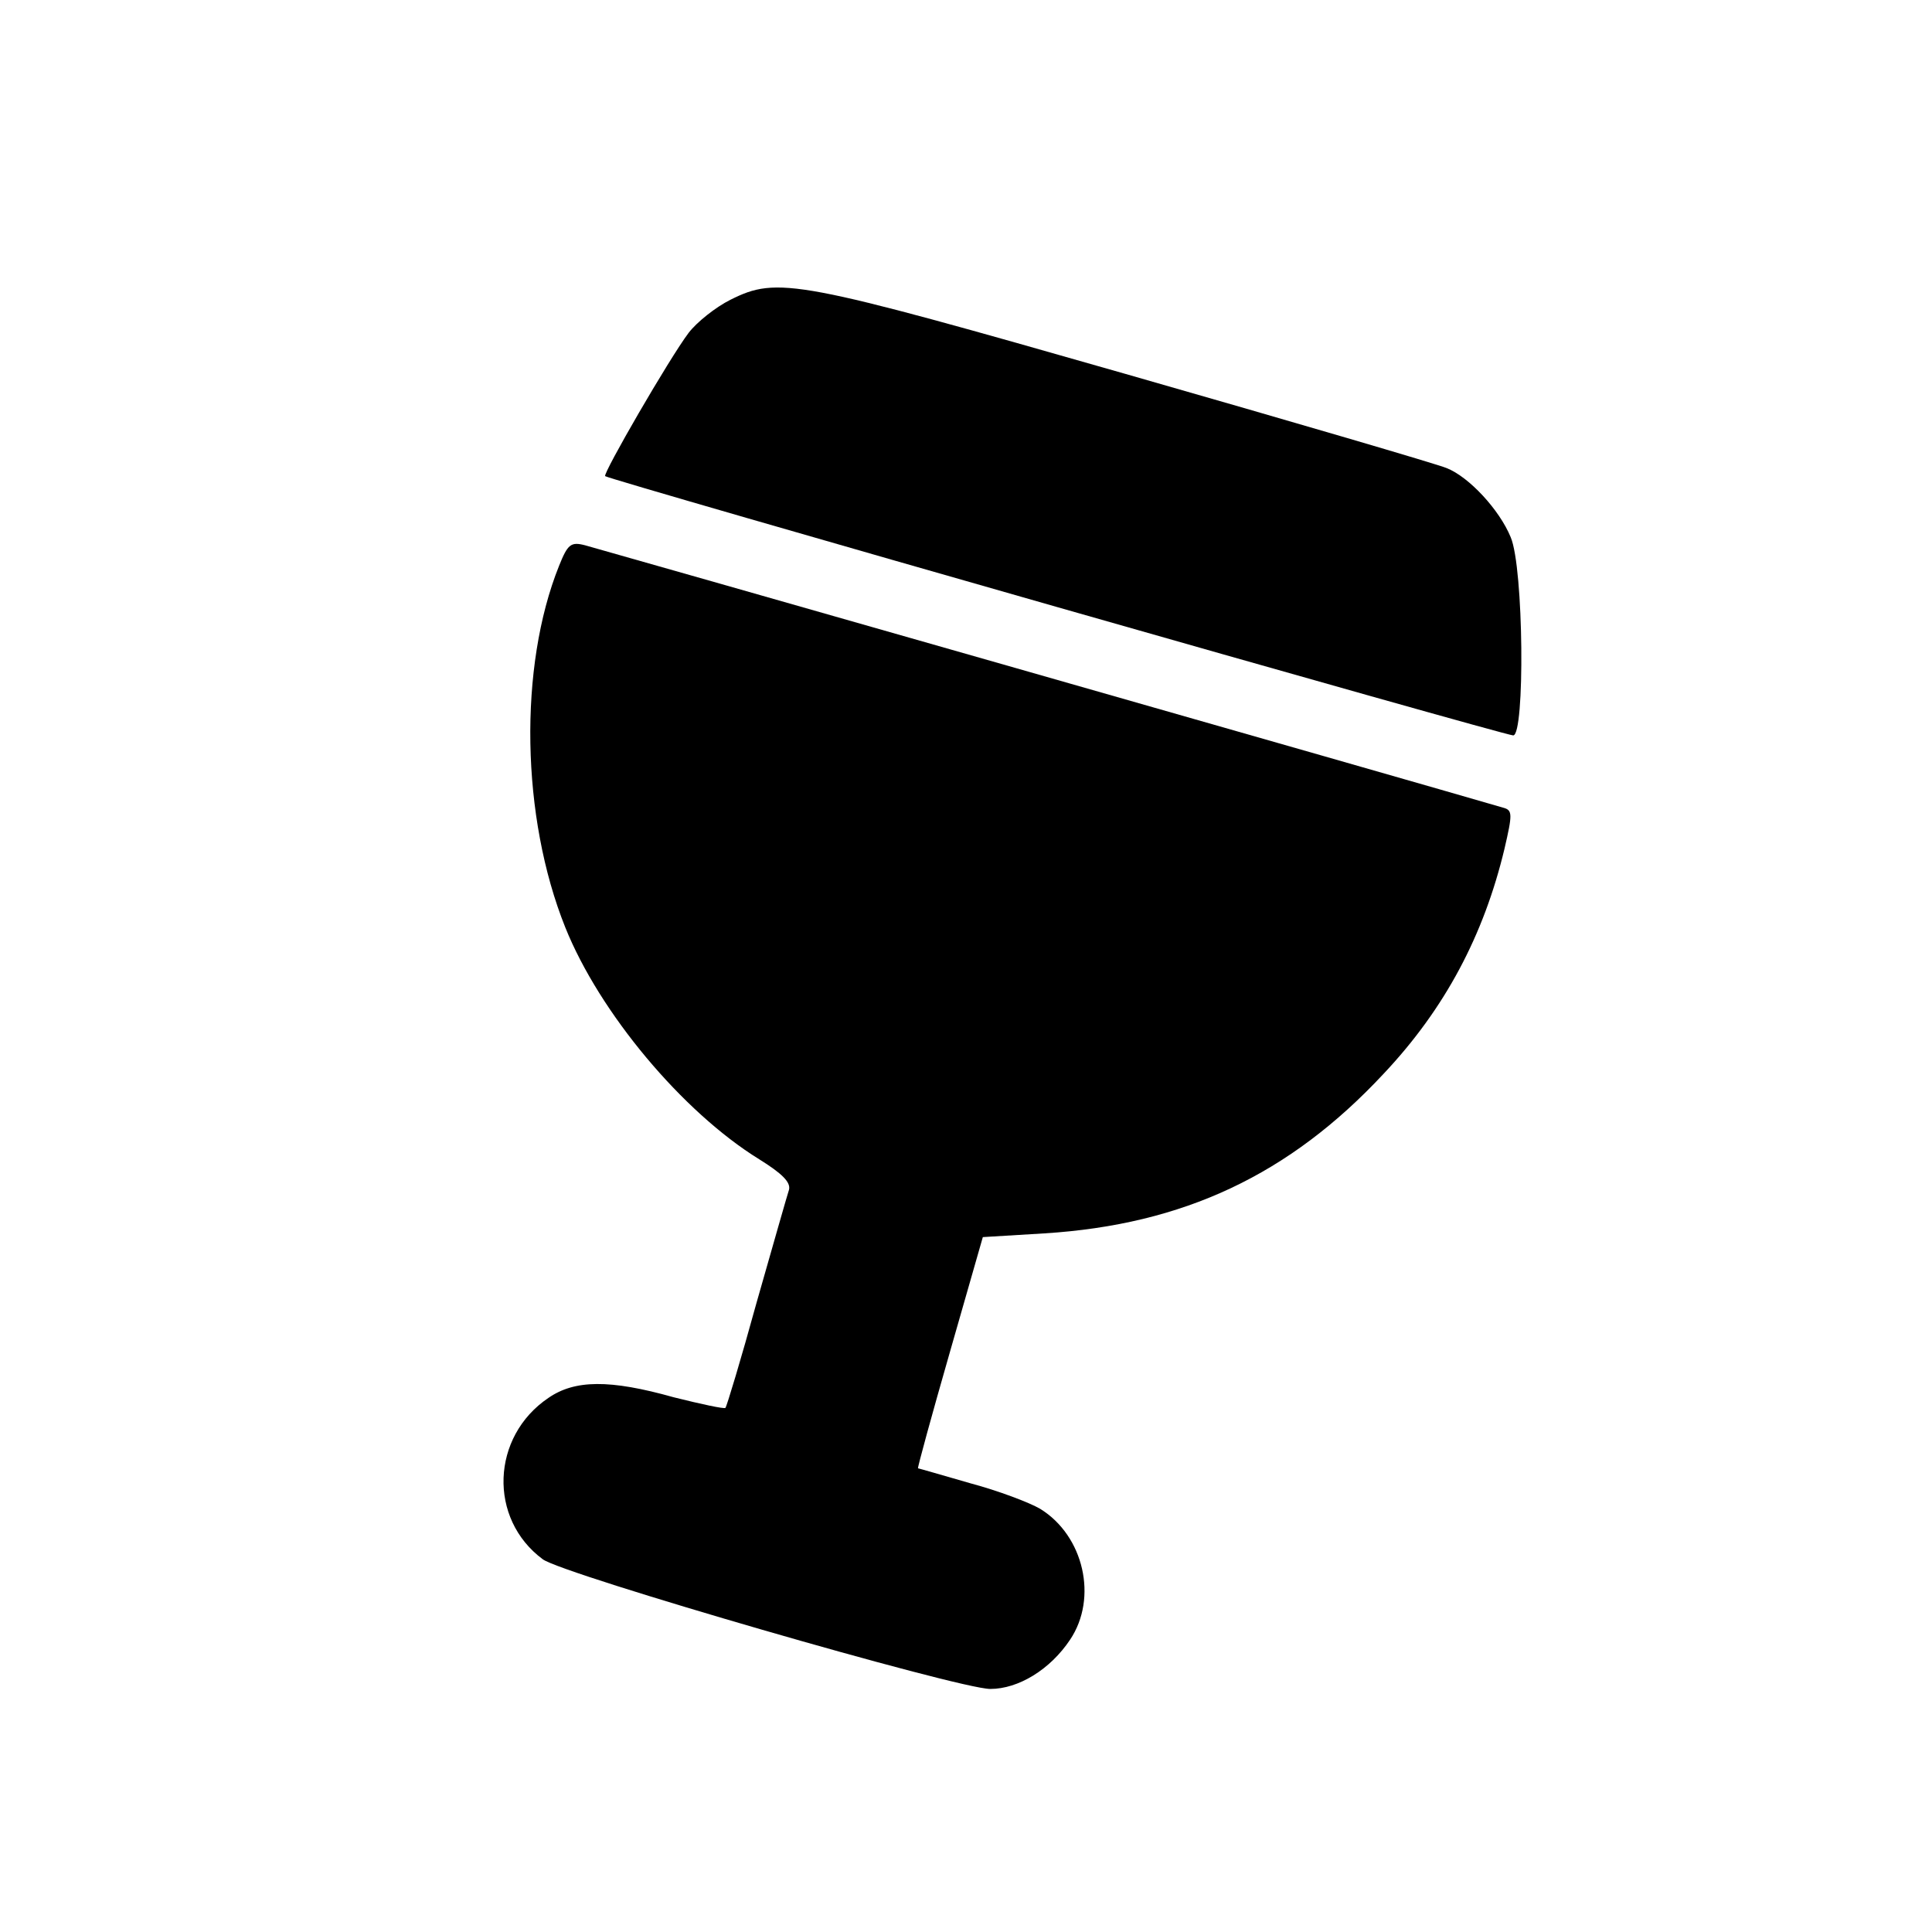
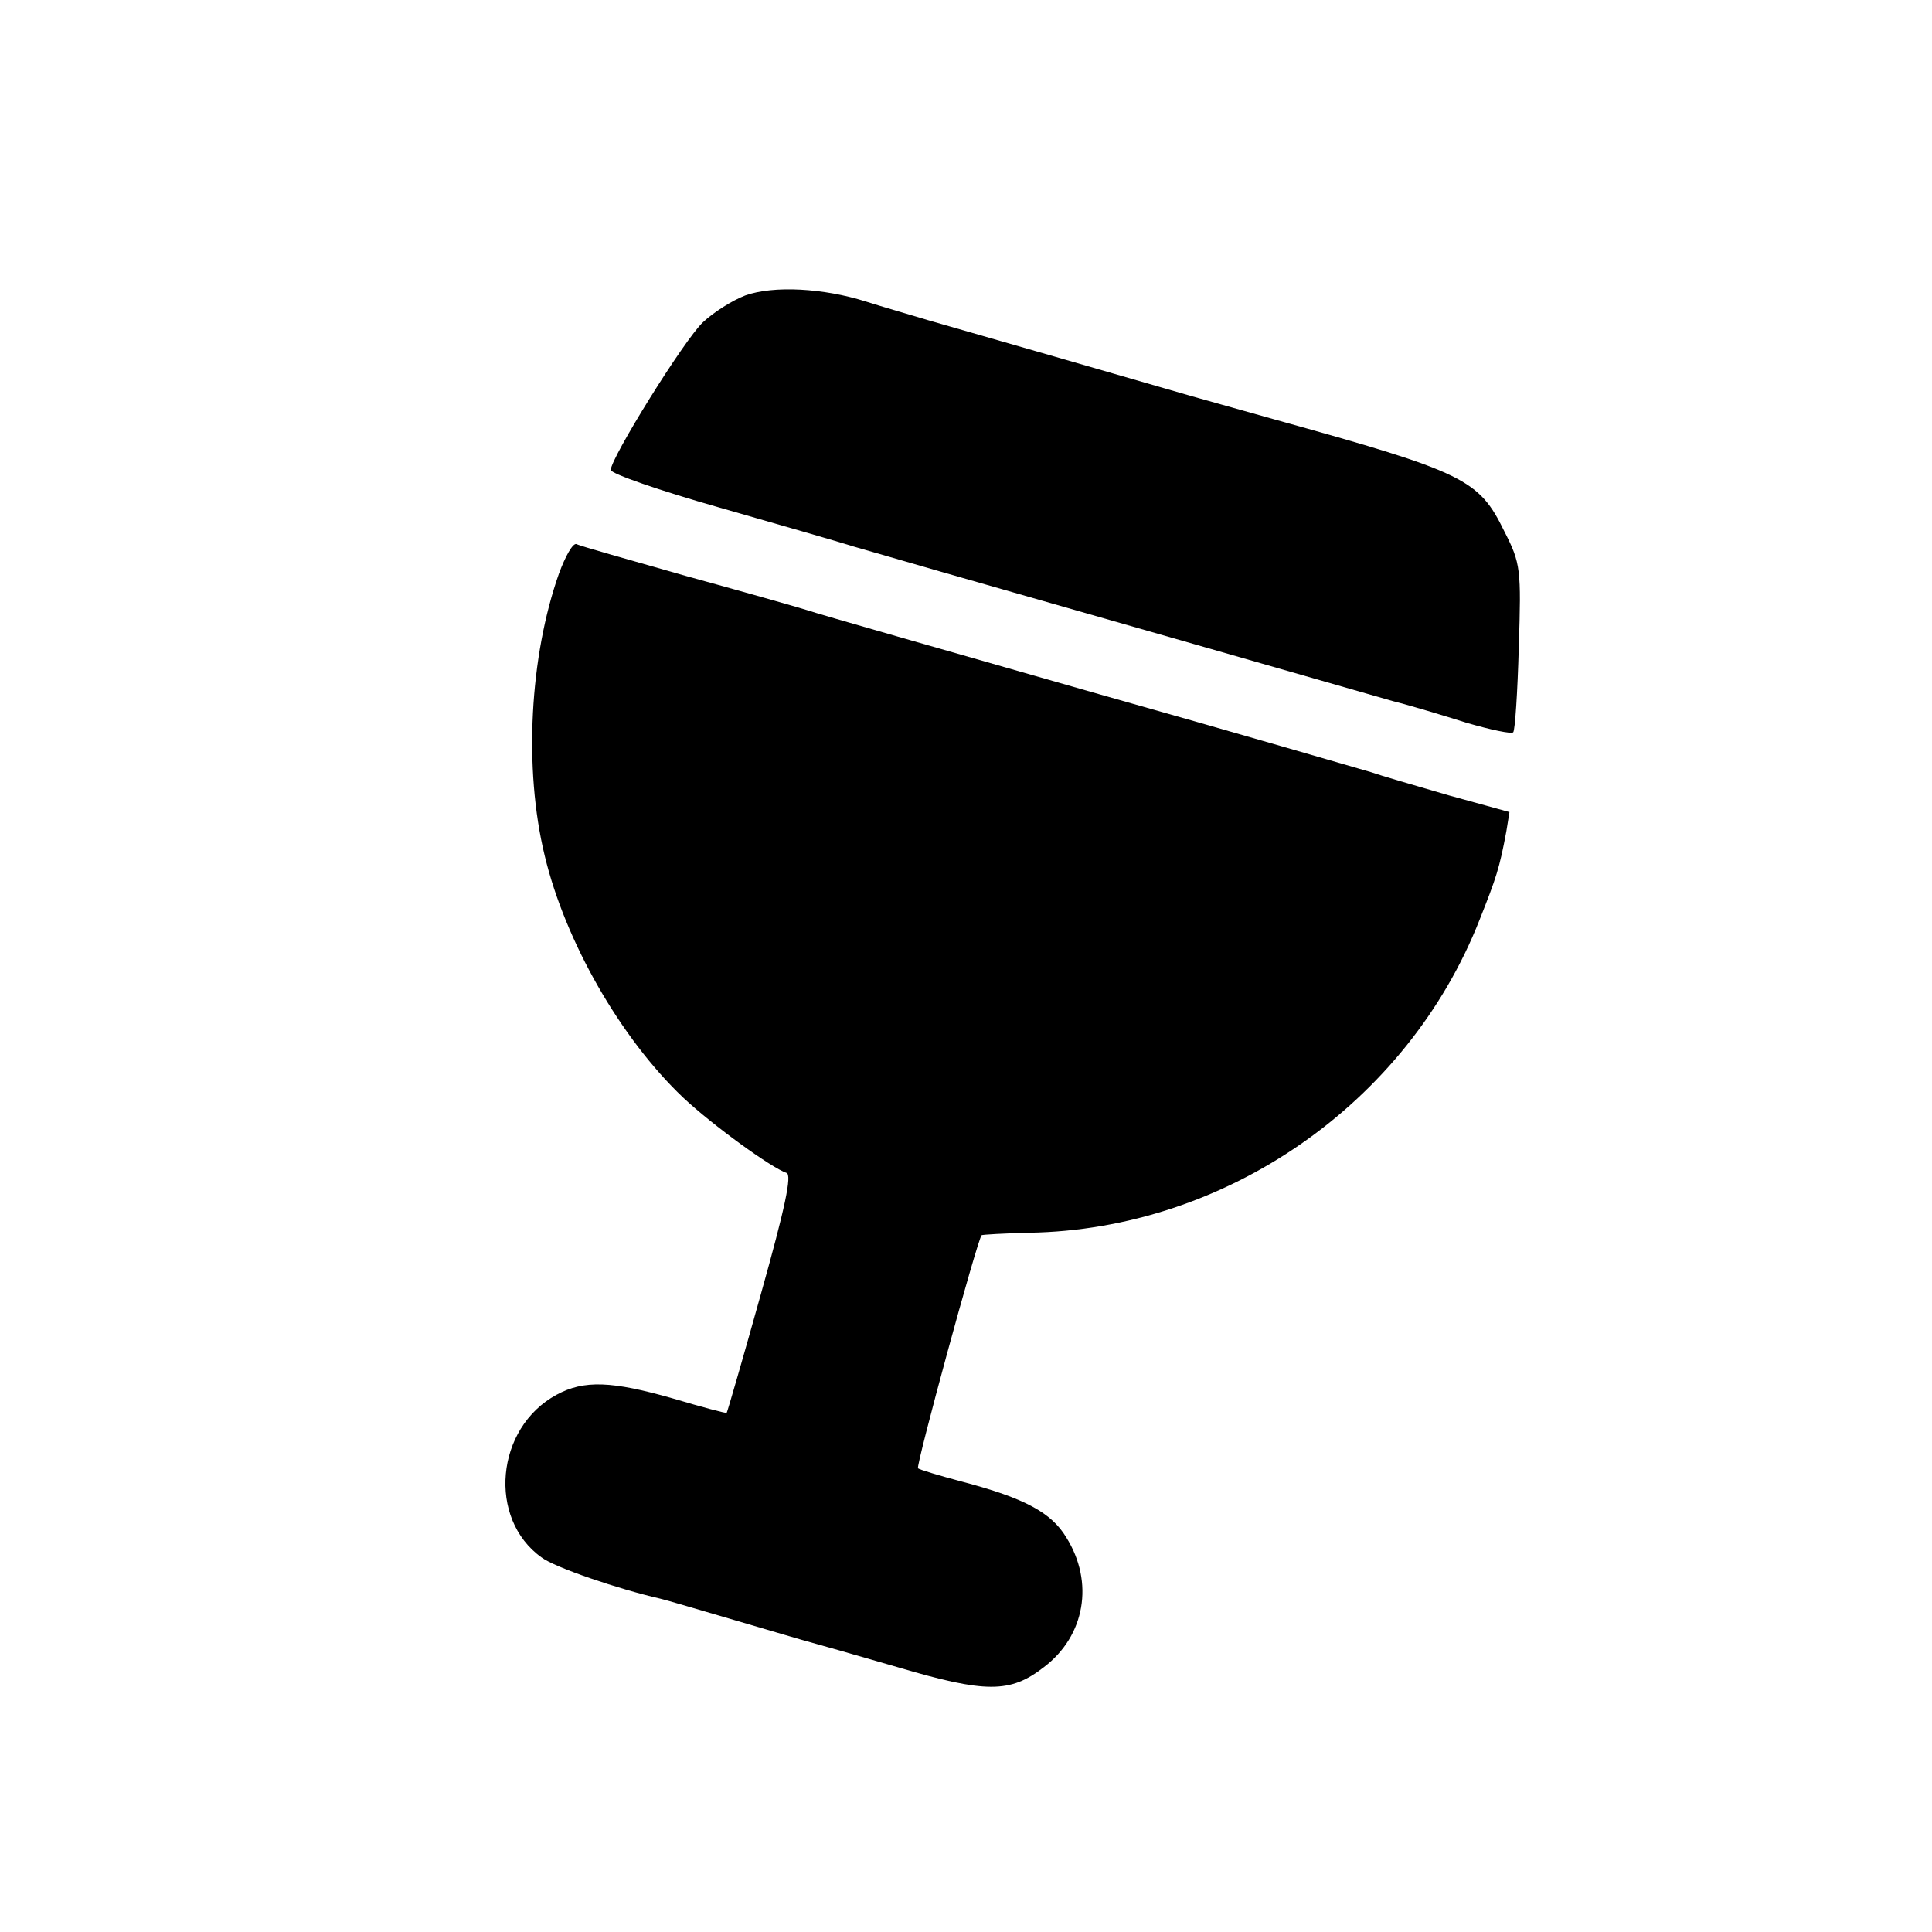
<svg xmlns="http://www.w3.org/2000/svg" version="1.0" width="310pt" height="310pt" viewBox="0 0 310 310" preserveAspectRatio="xMidYMid meet">
  <g transform="translate(0,310) scale(0.1,-0.1)" fill="#000000" stroke="none">
-     <path d="M1172 2619 c-24 -12 -54 -36 -67 -53 -31 -41 -138 -226 -134 -230 7 -6 1443 -416 1457 -416 19 0 17 269 -4 318 -18 44 -67 97 -103 111 -14 6 -246 74 -515 151 -528 151 -558 157 -634 119z" />
-     <path d="M897 2192 c-65 -162 -61 -403 10 -580 55 -137 188 -296 311 -372 37 -23 51 -37 48 -49 -3 -9 -26 -90 -52 -181 -25 -91 -48 -167 -50 -169 -2 -2 -39 6 -83 17 -103 29 -159 28 -201 -1 -92 -62 -97 -194 -9 -259 32 -24 667 -208 718 -208 45 0 96 31 128 79 45 67 22 167 -48 210 -17 10 -67 29 -112 41 -45 13 -83 24 -84 24 -1 1 22 85 51 186 l53 185 99 6 c223 14 393 94 544 256 99 105 161 223 194 361 13 56 13 62 -2 66 -140 41 -1454 416 -1473 421 -23 6 -28 2 -42 -33z" />
+     <path d="M1196 2626 c-21 -8 -51 -27 -68 -43 -30 -28 -148 -218 -148 -237 0 -6 78 -33 173 -60 94 -27 192 -55 217 -63 25 -7 117 -34 205 -59 147 -42 542 -155 660 -189 28 -7 81 -23 119 -35 38 -11 71 -18 74 -15 3 3 7 64 9 137 4 125 3 134 -23 185 -41 84 -63 95 -369 180 -49 14 -126 35 -170 48 -79 23 -277 80 -385 111 -30 9 -75 22 -100 30 -69 22 -149 26 -194 10z" />
+     <path d="M897 2180 c-47 -133 -57 -313 -23 -453 33 -138 122 -293 222 -388 48 -45 142 -113 166 -121 9 -3 -2 -55 -41 -194 -29 -104 -54 -190 -55 -191 -1 -1 -39 9 -86 23 -98 28 -143 30 -187 6 -98 -53 -111 -199 -24 -261 21 -16 124 -51 190 -66 9 -2 63 -18 121 -35 58 -17 112 -33 120 -35 8 -2 71 -20 140 -40 142 -42 181 -42 235 0 66 50 81 136 36 208 -24 40 -67 63 -165 89 -38 10 -71 20 -73 22 -4 3 95 366 102 374 1 1 36 3 76 4 315 5 607 207 723 502 27 68 32 83 43 142 l5 31 -98 27 c-55 16 -110 32 -124 37 -14 4 -216 63 -450 129 -234 67 -438 125 -455 131 -16 5 -104 30 -195 55 -91 26 -170 48 -175 51 -6 2 -18 -20 -28 -47z" />
  </g>
</svg>
